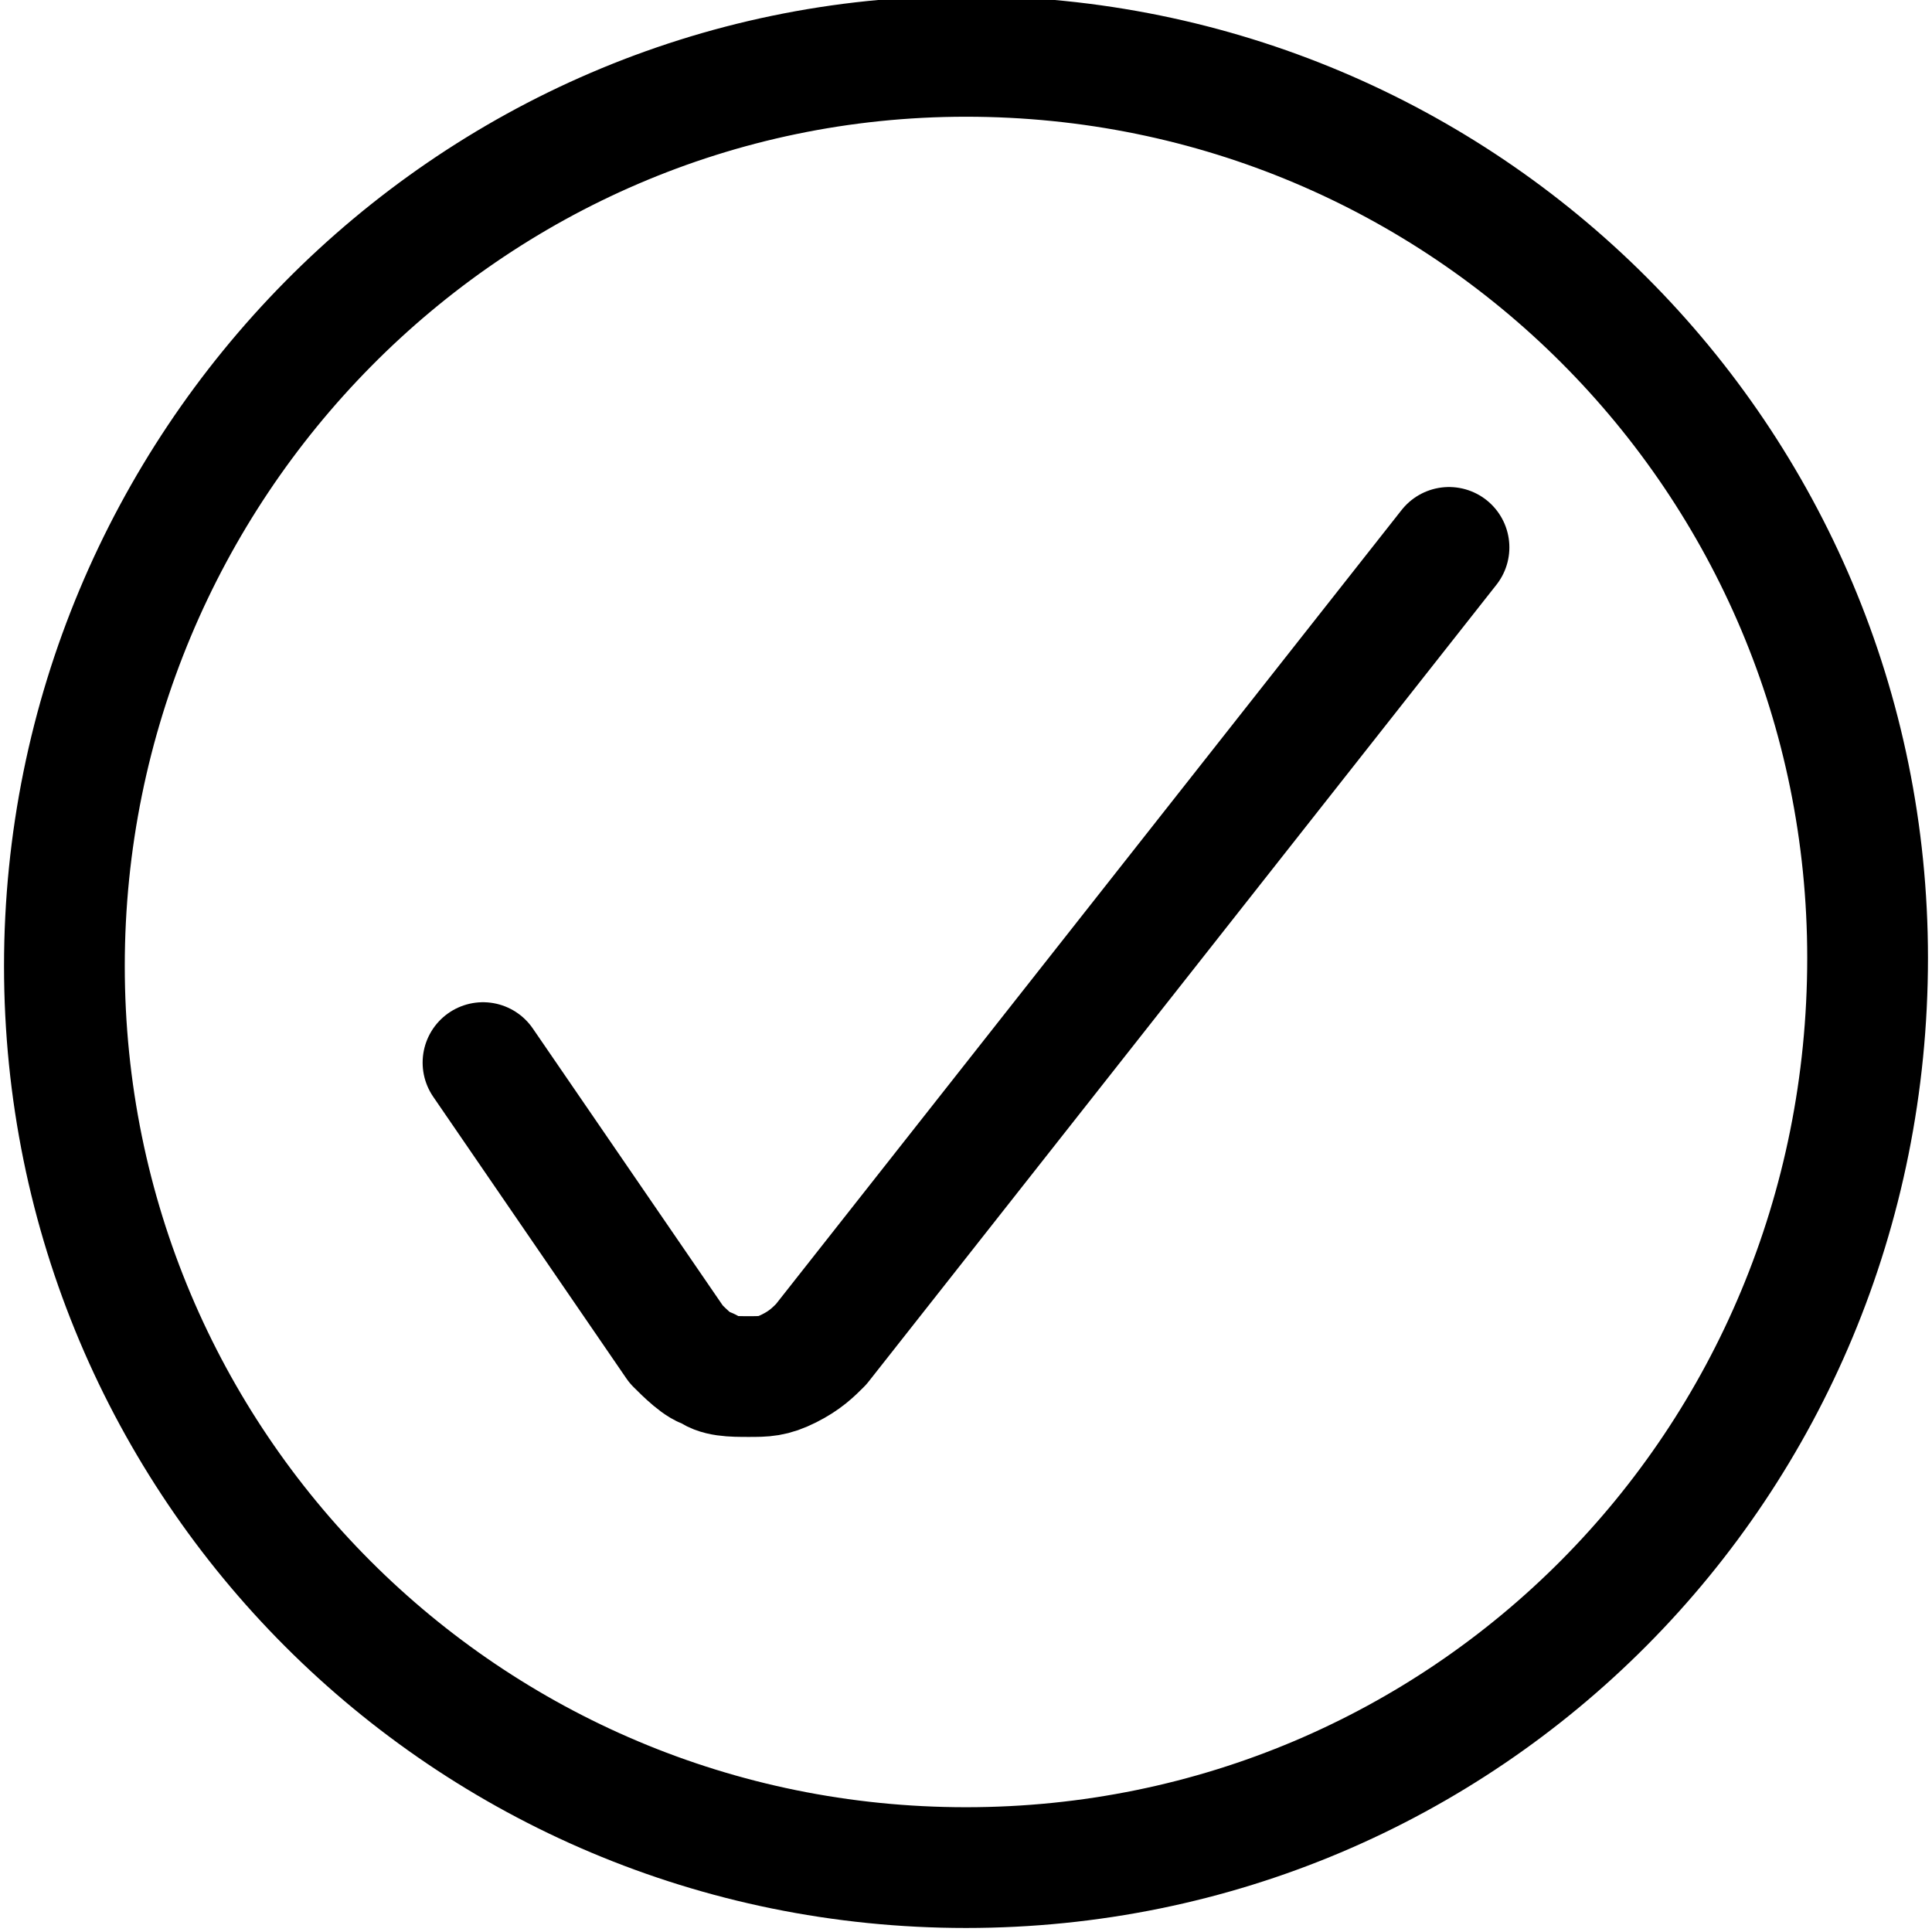
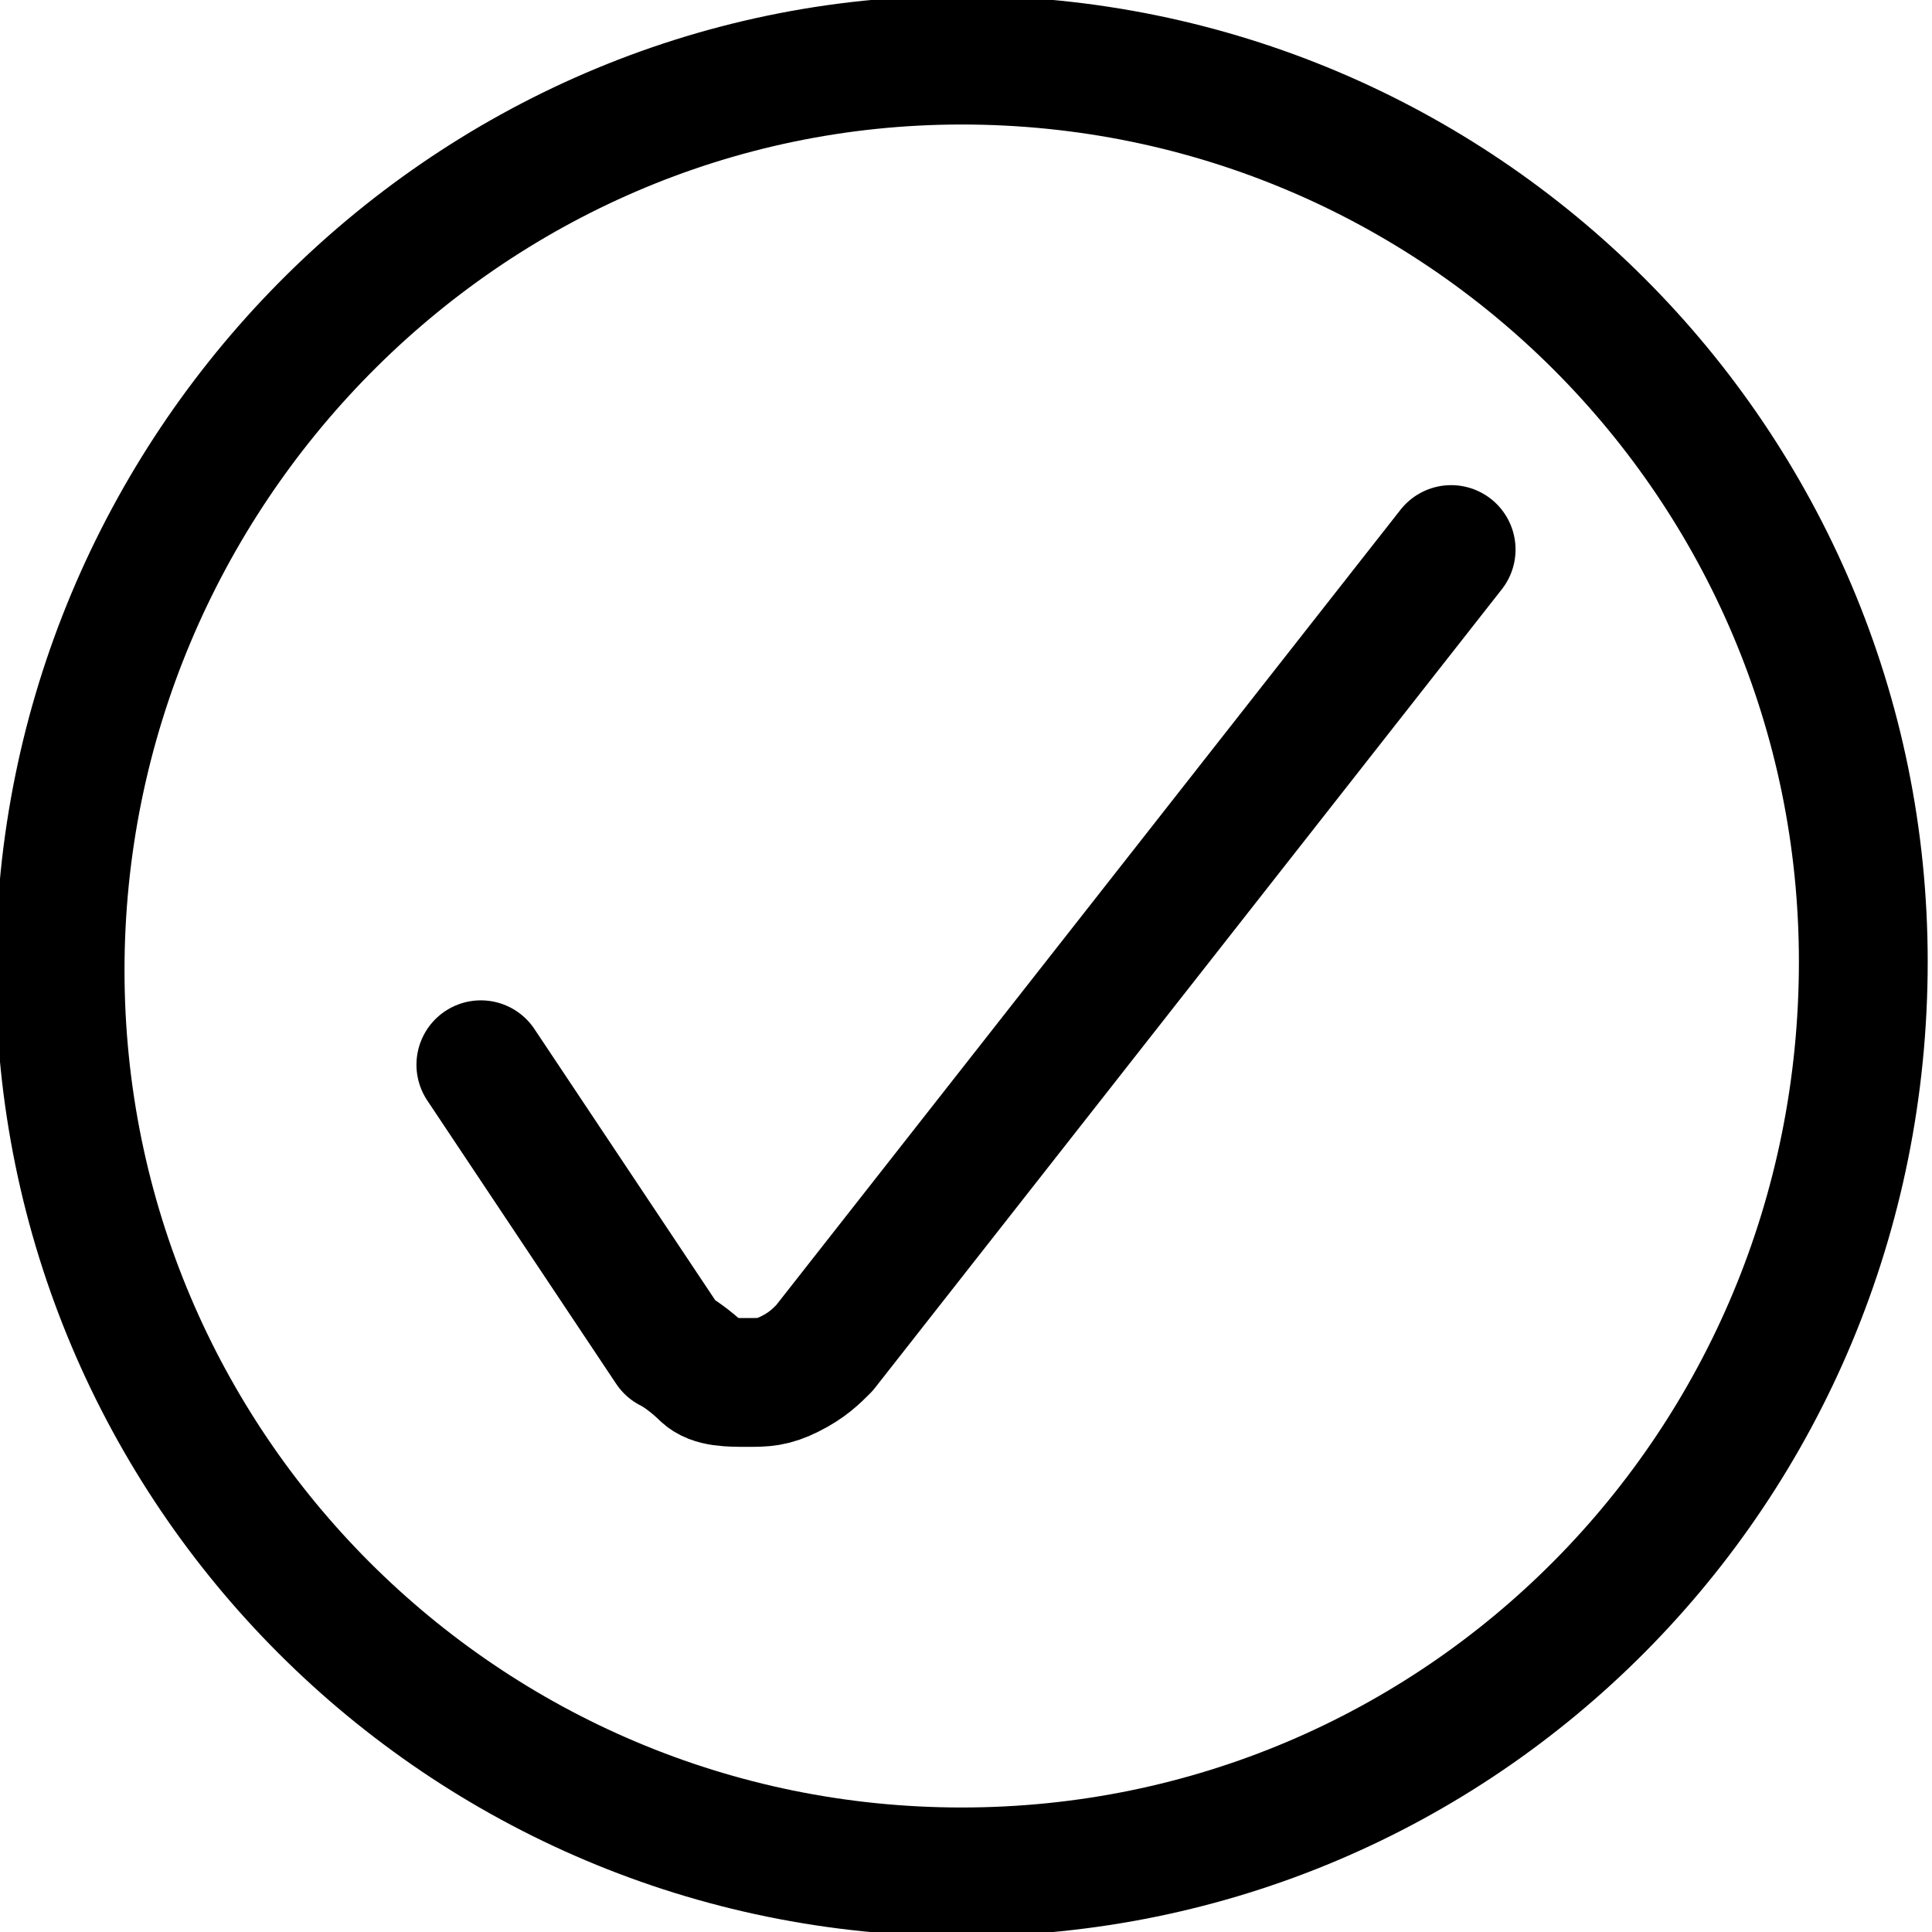
- <svg xmlns="http://www.w3.org/2000/svg" width="24" height="24" viewBox="0 0 24 24">
+ <svg xmlns="http://www.w3.org/2000/svg" width="22.5" height="22.5" viewBox="0 0 22.5 22.5">
+   <circle class="bg" cx="11.2" cy="11.2" r="11.2" fill="none" />
  <g fill="none" stroke="#000" stroke-width="1.5" stroke-linecap="round" stroke-linejoin="round">
-     <path d="M12 23.2c6.2 0 11.2-5 11.2-11.3C23.2 5.7 18.2.7 12 .7S.8 5.8.8 12s5 11.2 11.2 11.2z" />
-     <path d="M6 13.2l2.4 3.5c.1.1.3.3.4.3.1.1.3.1.5.1s.3 0 .5-.1.3-.2.4-.3L18 6.8" />
+     <path d="M11.2 21.8c5.8 0 10.5-4.7 10.5-10.6C21.7 5.4 17 .7 11.2.7S.7 5.5.7 11.3s4.7 10.5 10.5 10.5z" />
+     <path d="M5.6 12.4l2.2 3.3c.2.1.4.3.4.3.1.1.3.1.5.1s.3 0 .5-.1.3-.2.4-.3l7.3-9.3" />
  </g>
</svg>
